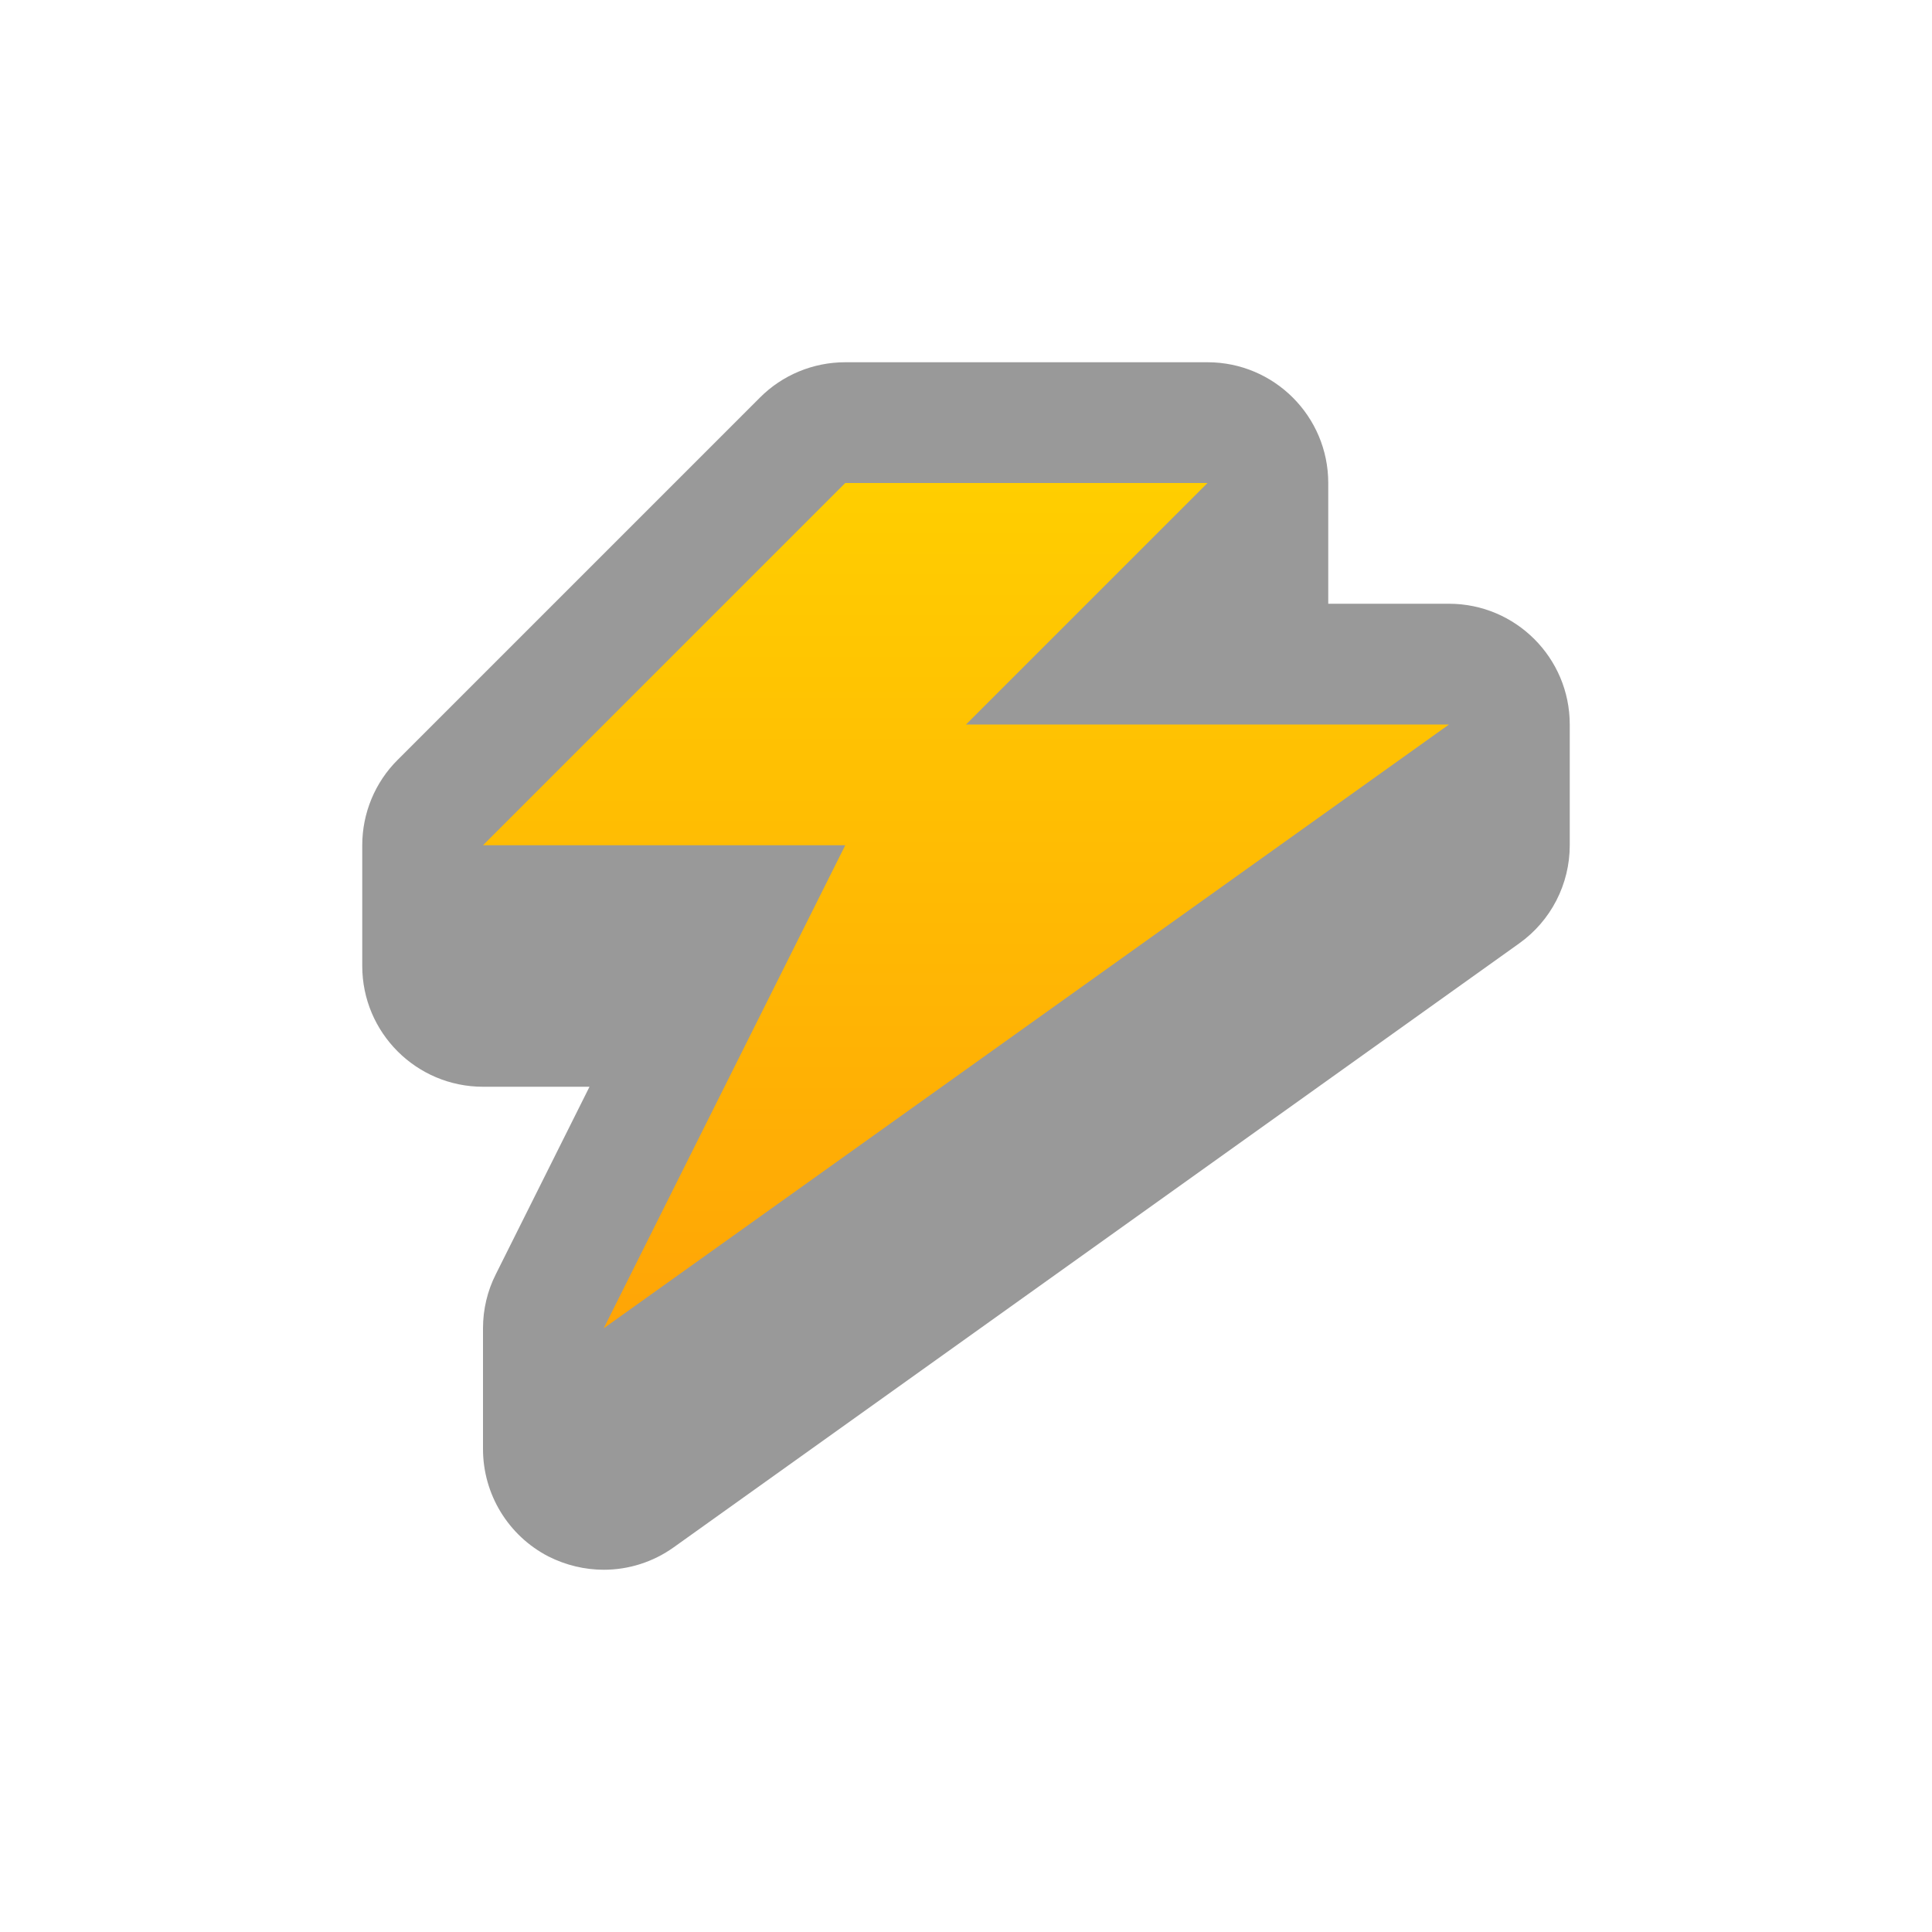
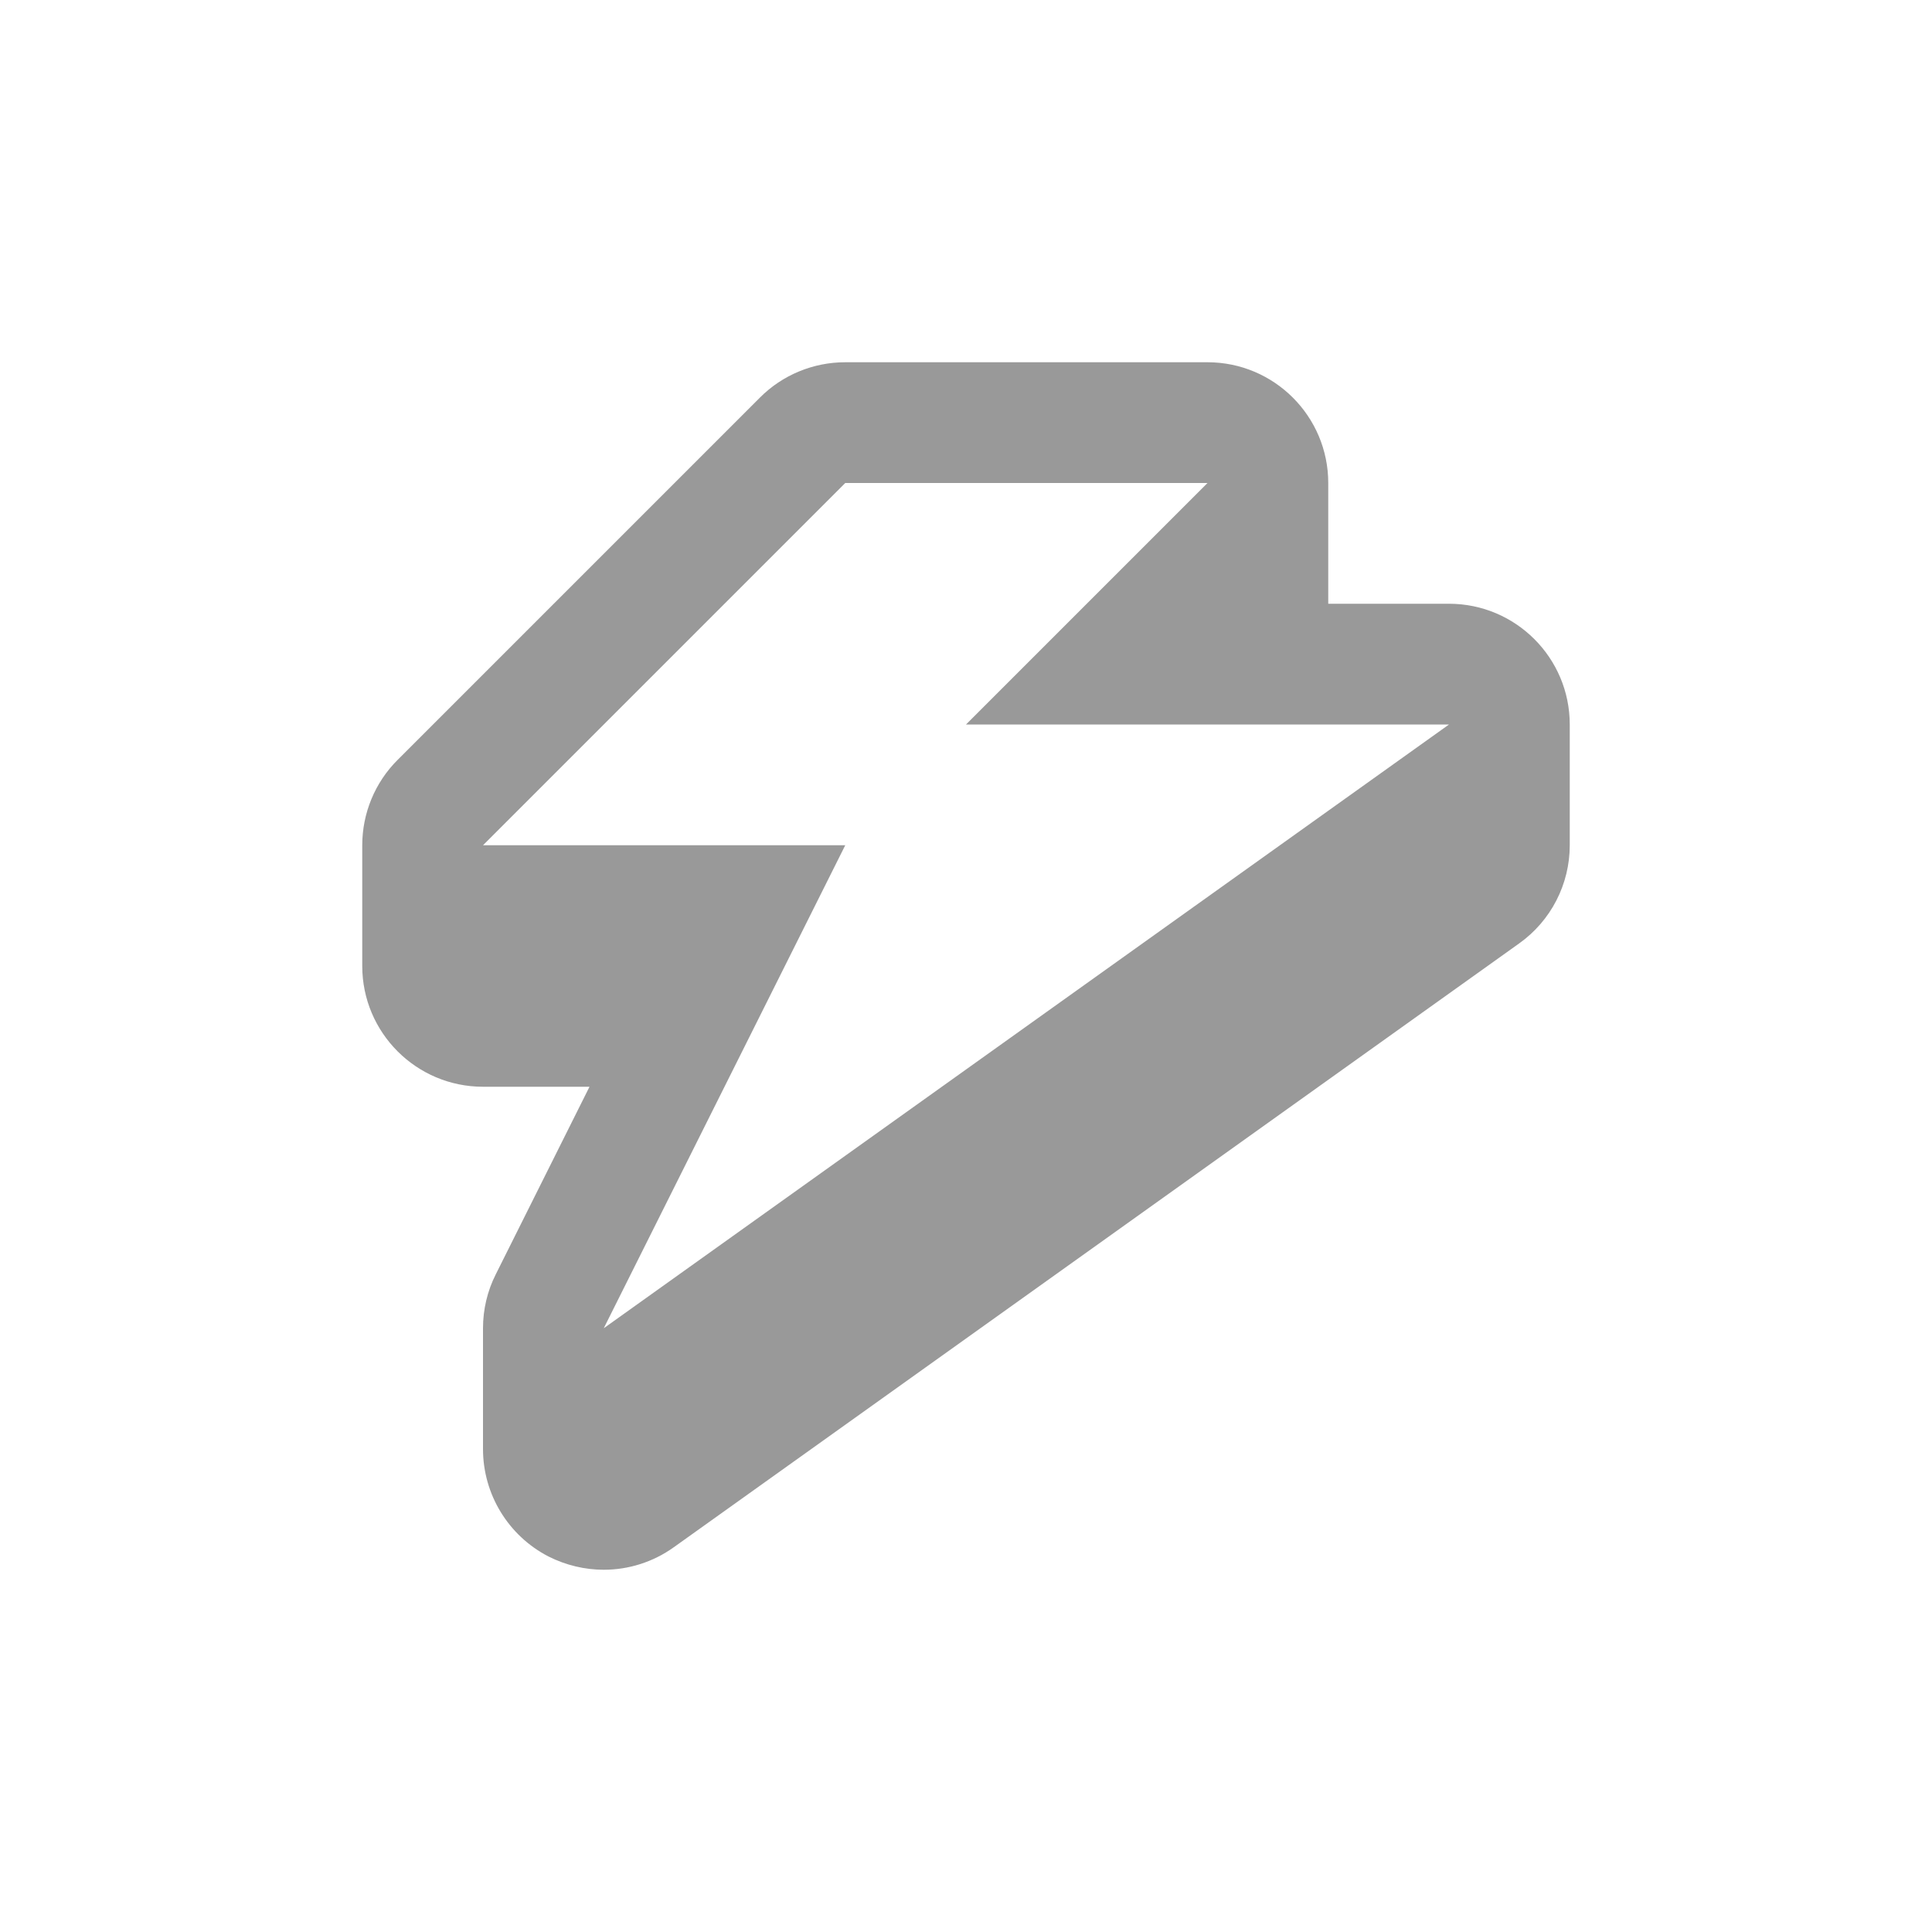
<svg xmlns="http://www.w3.org/2000/svg" version="1.1" id="Layer_1" x="0px" y="0px" width="16px" height="16px" viewBox="0 0 16 16" enable-background="new 0 0 16 16" xml:space="preserve">
-   <path opacity="0.4" d="M10,3H7C6.735,3,6.48,3.105,6.293,3.293l-3,3C3.105,6.48,3,6.735,3,7v1c0,0.552,0.448,1,1,1h0.882  l-0.776,1.553C4.036,10.691,4,10.845,4,11v1c0,0.375,0.209,0.718,0.542,0.89C4.687,12.963,4.844,13,5,13  c0.205,0,0.408-0.063,0.581-0.187l7-5C12.844,7.626,13,7.323,13,7V6c0-0.552-0.448-1-1-1h-1V4C11,3.448,10.552,3,10,3L10,3z" />
-   <linearGradient id="SVGID_1_" gradientUnits="userSpaceOnUse" x1="8" y1="10.964" x2="8" y2="3.995">
-     <stop offset="0" style="stop-color:#FFA506" />
-     <stop offset="1" style="stop-color:#FFCE00" />
-   </linearGradient>
-   <polygon fill="url(#SVGID_1_)" points="7,4 10,4 8,6 12,6 5,11 7,7 4,7 " />
+   <path opacity="0.4" d="M12,5h-1V4c0-0.552-0.448-1-1-1H7C6.735,3,6.48,3.105,6.293,3.293l-3,3C3.105,6.48,3,6.735,3,7v1  c0,0.552,0.448,1,1,1h0.882l-0.776,1.553C4.036,10.691,4,10.845,4,11v1c0,0.375,0.209,0.718,0.542,0.89C4.687,12.963,4.844,13,5,13  c0.205,0,0.408-0.063,0.581-0.187l7-5C12.844,7.626,13,7.323,13,7V6C13,5.448,12.552,5,12,5z M5,11l2-4H4l3-3h3L8,6h4L5,11z" />
</svg>
